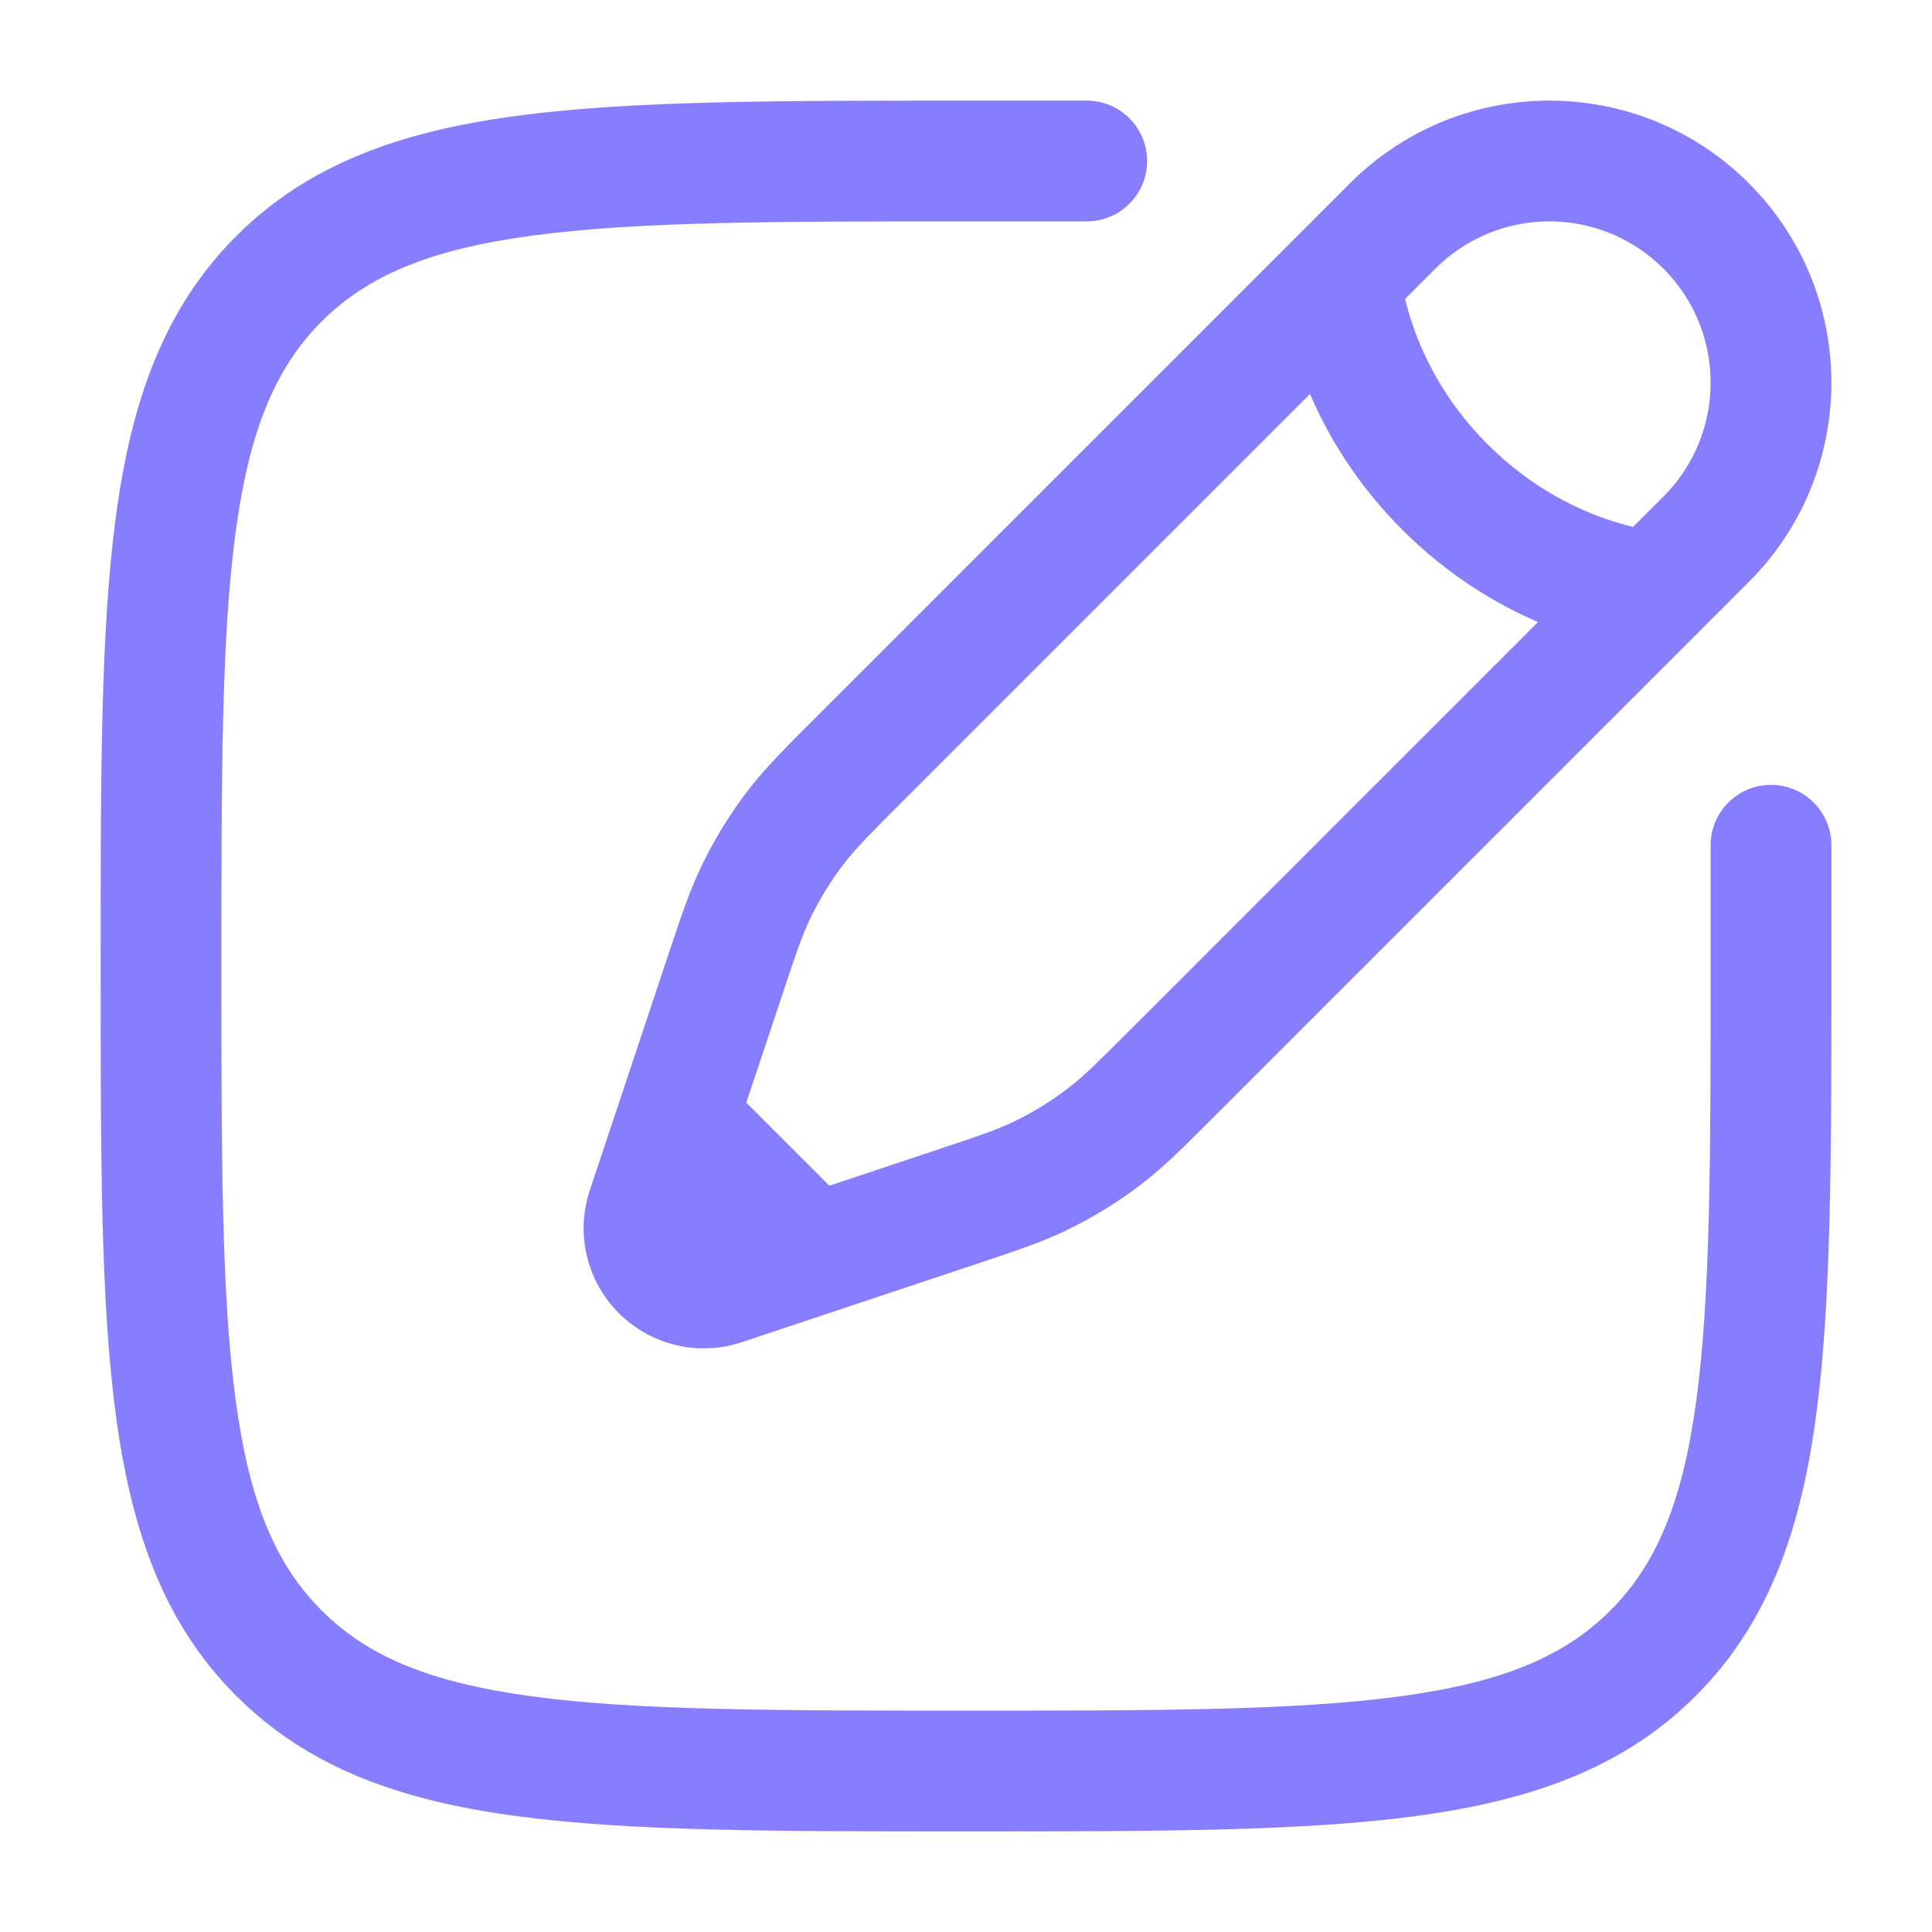
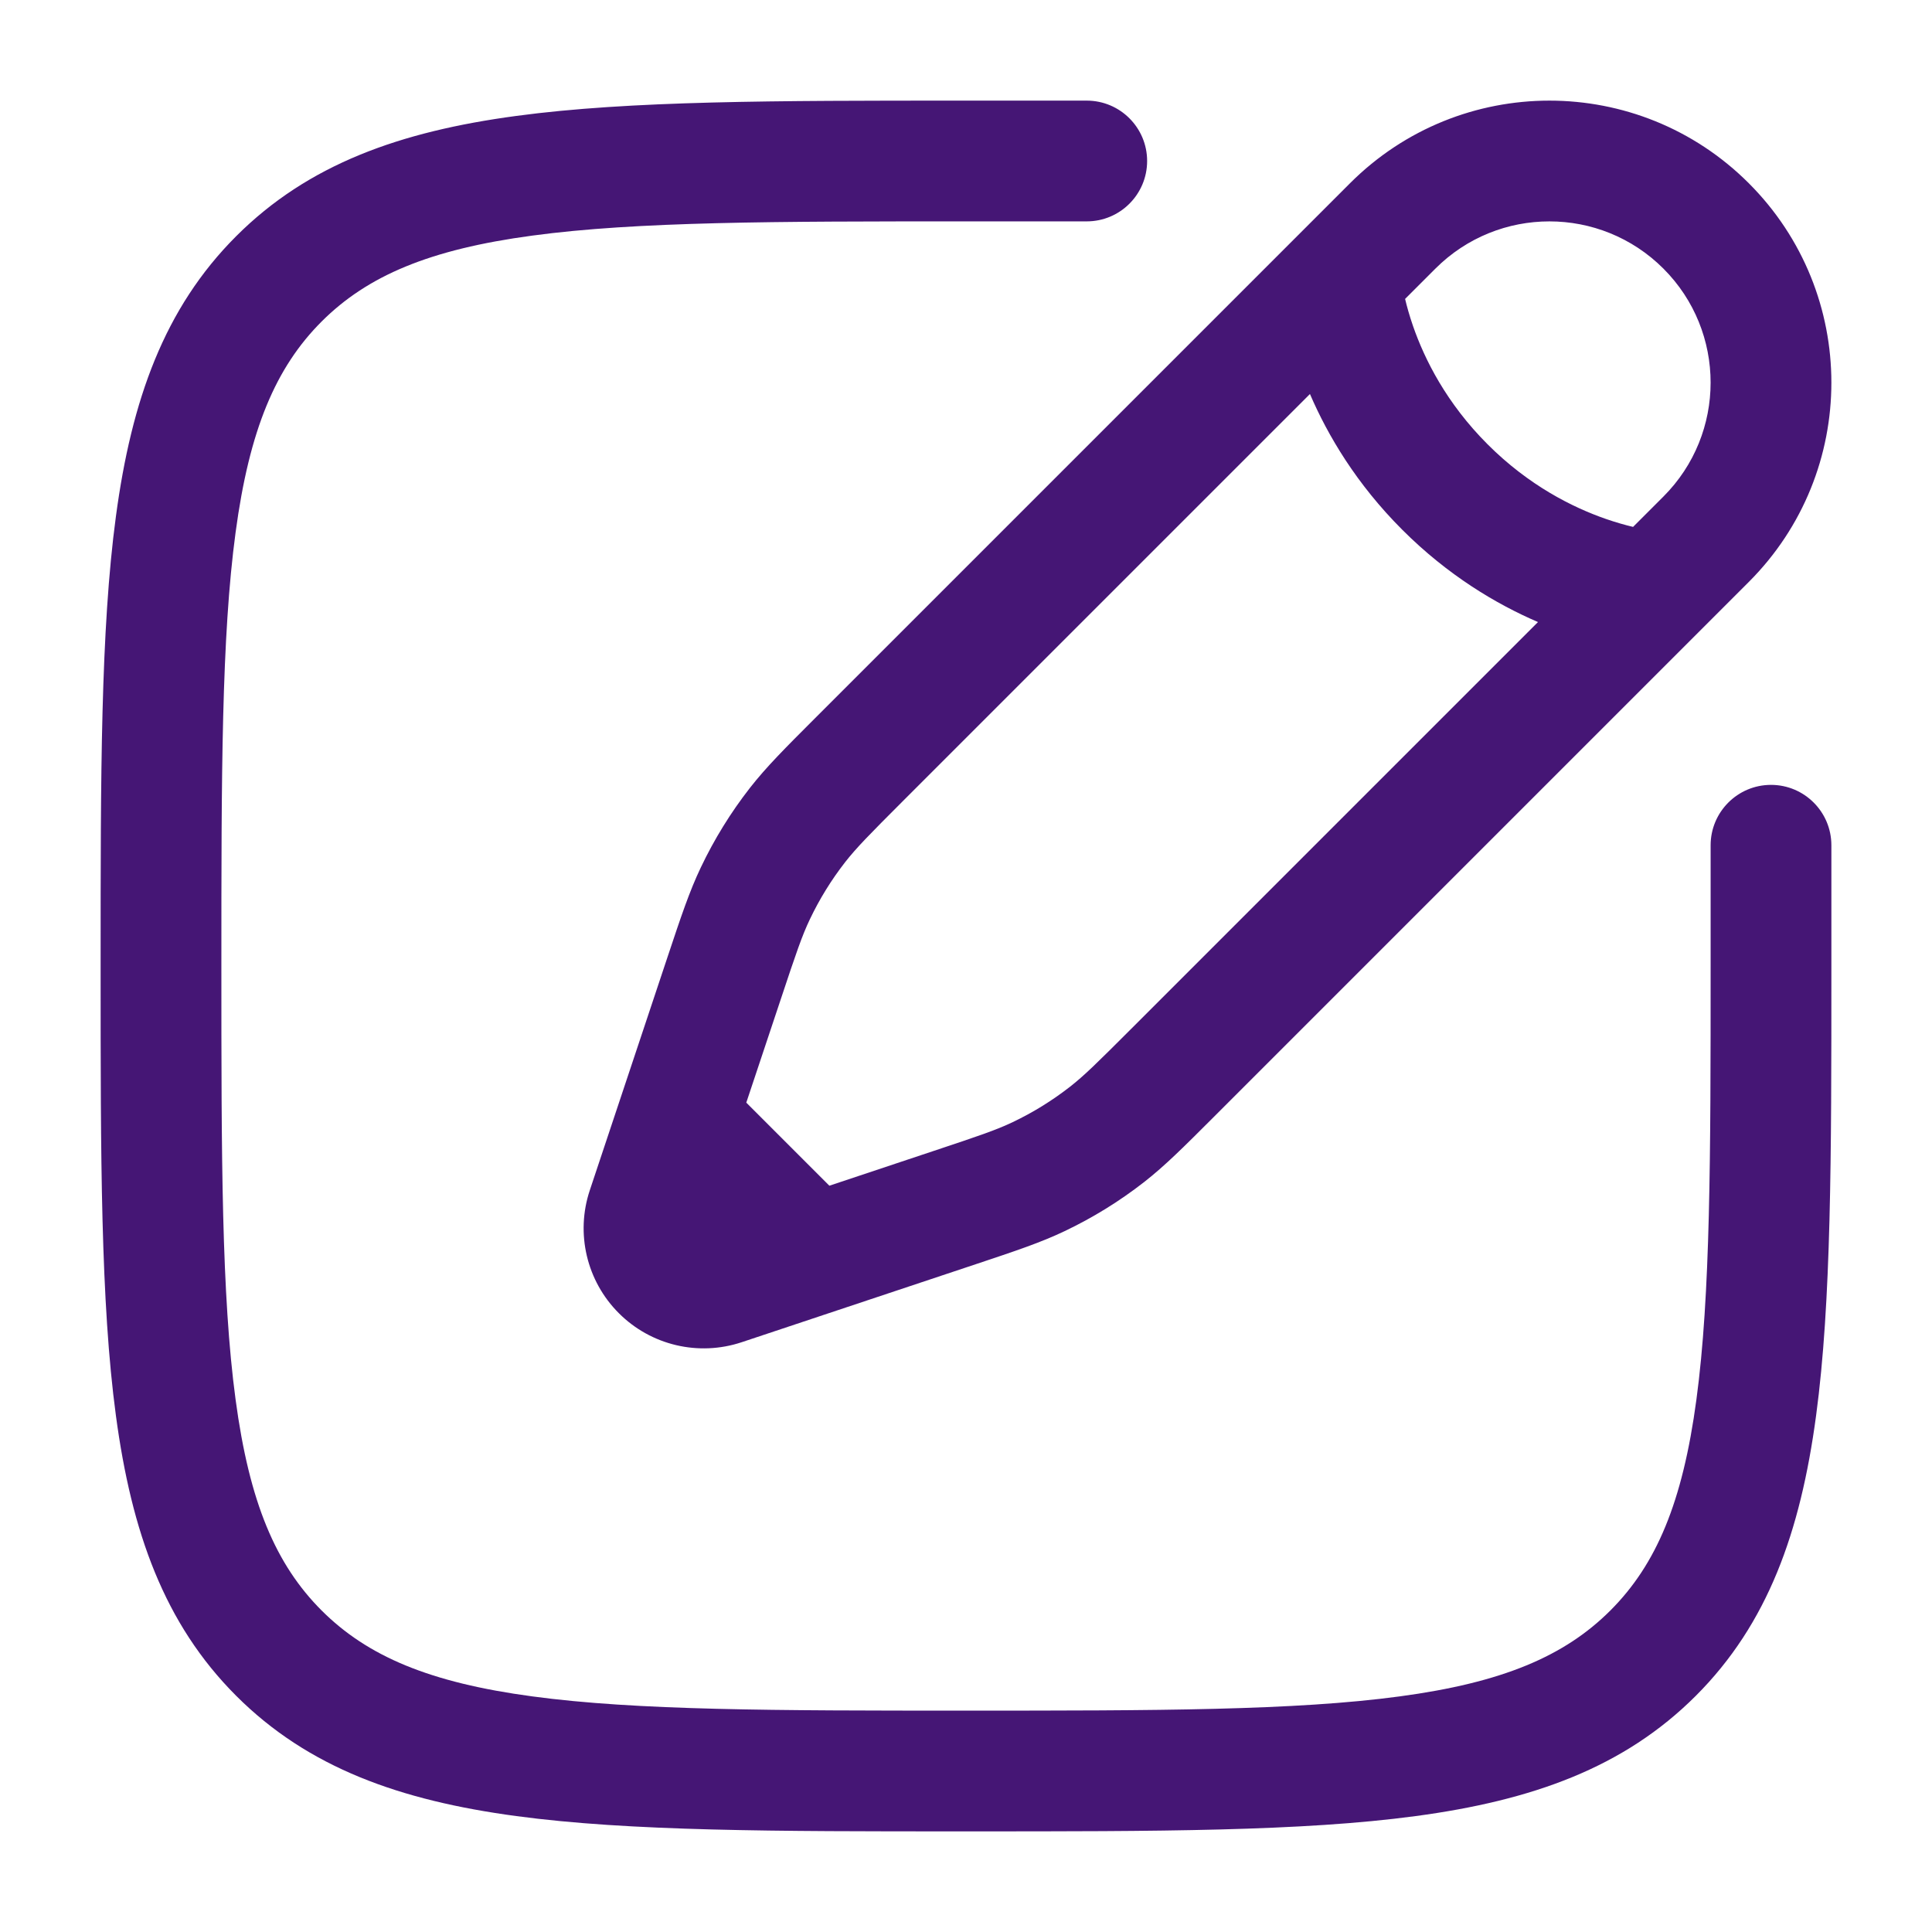
<svg xmlns="http://www.w3.org/2000/svg" width="36" height="36" viewBox="0 0 36 36" fill="none">
-   <path fill-rule="evenodd" clip-rule="evenodd" d="M17.914 1.875H20.25C20.871 1.875 21.375 2.379 21.375 3C21.375 3.621 20.871 4.125 20.25 4.125H18C14.433 4.125 11.87 4.127 9.92 4.39C8.003 4.647 6.847 5.138 5.992 5.992C5.138 6.847 4.647 8.003 4.39 9.92C4.127 11.87 4.125 14.433 4.125 18C4.125 21.567 4.127 24.13 4.39 26.08C4.647 27.997 5.138 29.153 5.992 30.008C6.847 30.862 8.003 31.353 9.92 31.61C11.87 31.873 14.433 31.875 18 31.875C21.567 31.875 24.13 31.873 26.08 31.61C27.997 31.353 29.153 30.862 30.008 30.008C30.862 29.153 31.353 27.997 31.61 26.08C31.873 24.13 31.875 21.567 31.875 18V15.75C31.875 15.129 32.379 14.625 33 14.625C33.621 14.625 34.125 15.129 34.125 15.75V18.086C34.125 21.549 34.125 24.262 33.84 26.379C33.549 28.547 32.941 30.257 31.599 31.599C30.257 32.941 28.547 33.549 26.379 33.84C24.262 34.125 21.549 34.125 18.086 34.125H17.914C14.451 34.125 11.738 34.125 9.621 33.84C7.453 33.549 5.743 32.941 4.401 31.599C3.059 30.257 2.451 28.547 2.16 26.379C1.875 24.262 1.875 21.549 1.875 18.086V17.914C1.875 14.451 1.875 11.738 2.16 9.621C2.451 7.453 3.059 5.743 4.401 4.401C5.743 3.059 7.453 2.451 9.621 2.16C11.738 1.875 14.451 1.875 17.914 1.875ZM25.156 3.414C27.208 1.362 30.534 1.362 32.586 3.414C34.638 5.466 34.638 8.792 32.586 10.844L22.614 20.816C22.057 21.373 21.708 21.722 21.319 22.026C20.86 22.384 20.364 22.69 19.839 22.94C19.393 23.153 18.925 23.309 18.178 23.558L13.821 25.01C13.017 25.278 12.13 25.069 11.531 24.469C10.931 23.87 10.722 22.983 10.99 22.179L12.442 17.822C12.691 17.075 12.847 16.607 13.06 16.161C13.31 15.636 13.616 15.14 13.974 14.681C14.278 14.292 14.627 13.943 15.184 13.386L25.156 3.414ZM30.995 5.005C29.822 3.832 27.92 3.832 26.747 5.005L26.182 5.57C26.216 5.714 26.264 5.885 26.33 6.076C26.545 6.696 26.952 7.512 27.72 8.28C28.488 9.048 29.304 9.455 29.924 9.67C30.115 9.736 30.286 9.784 30.43 9.818L30.995 9.253C32.168 8.08 32.168 6.178 30.995 5.005ZM28.658 11.591C27.884 11.258 26.982 10.724 26.129 9.871C25.276 9.018 24.742 8.116 24.409 7.342L16.826 14.925C16.201 15.55 15.957 15.798 15.748 16.065C15.491 16.395 15.271 16.751 15.091 17.129C14.945 17.434 14.833 17.764 14.554 18.603L13.906 20.546L15.454 22.094L17.397 21.446C18.236 21.167 18.566 21.055 18.871 20.909C19.249 20.729 19.605 20.509 19.935 20.252C20.202 20.044 20.45 19.799 21.075 19.174L28.658 11.591Z" fill="#877EFF" />
+   <path fill-rule="evenodd" clip-rule="evenodd" d="M17.914 1.875H20.25C20.871 1.875 21.375 2.379 21.375 3C21.375 3.621 20.871 4.125 20.25 4.125H18C14.433 4.125 11.87 4.127 9.92 4.39C8.003 4.647 6.847 5.138 5.992 5.992C5.138 6.847 4.647 8.003 4.39 9.92C4.127 11.87 4.125 14.433 4.125 18C4.125 21.567 4.127 24.13 4.39 26.08C4.647 27.997 5.138 29.153 5.992 30.008C6.847 30.862 8.003 31.353 9.92 31.61C11.87 31.873 14.433 31.875 18 31.875C21.567 31.875 24.13 31.873 26.08 31.61C27.997 31.353 29.153 30.862 30.008 30.008C30.862 29.153 31.353 27.997 31.61 26.08C31.873 24.13 31.875 21.567 31.875 18V15.75C31.875 15.129 32.379 14.625 33 14.625C33.621 14.625 34.125 15.129 34.125 15.75V18.086C34.125 21.549 34.125 24.262 33.84 26.379C33.549 28.547 32.941 30.257 31.599 31.599C30.257 32.941 28.547 33.549 26.379 33.84C24.262 34.125 21.549 34.125 18.086 34.125H17.914C14.451 34.125 11.738 34.125 9.621 33.84C7.453 33.549 5.743 32.941 4.401 31.599C3.059 30.257 2.451 28.547 2.16 26.379C1.875 24.262 1.875 21.549 1.875 18.086V17.914C1.875 14.451 1.875 11.738 2.16 9.621C2.451 7.453 3.059 5.743 4.401 4.401C5.743 3.059 7.453 2.451 9.621 2.16C11.738 1.875 14.451 1.875 17.914 1.875ZM25.156 3.414C27.208 1.362 30.534 1.362 32.586 3.414C34.638 5.466 34.638 8.792 32.586 10.844L22.614 20.816C22.057 21.373 21.708 21.722 21.319 22.026C20.86 22.384 20.364 22.69 19.839 22.94C19.393 23.153 18.925 23.309 18.178 23.558L13.821 25.01C13.017 25.278 12.13 25.069 11.531 24.469C10.931 23.87 10.722 22.983 10.99 22.179L12.442 17.822C12.691 17.075 12.847 16.607 13.06 16.161C13.31 15.636 13.616 15.14 13.974 14.681C14.278 14.292 14.627 13.943 15.184 13.386L25.156 3.414ZM30.995 5.005C29.822 3.832 27.92 3.832 26.747 5.005L26.182 5.57C26.216 5.714 26.264 5.885 26.33 6.076C26.545 6.696 26.952 7.512 27.72 8.28C28.488 9.048 29.304 9.455 29.924 9.67C30.115 9.736 30.286 9.784 30.43 9.818L30.995 9.253C32.168 8.08 32.168 6.178 30.995 5.005ZM28.658 11.591C27.884 11.258 26.982 10.724 26.129 9.871C25.276 9.018 24.742 8.116 24.409 7.342L16.826 14.925C16.201 15.55 15.957 15.798 15.748 16.065C15.491 16.395 15.271 16.751 15.091 17.129C14.945 17.434 14.833 17.764 14.554 18.603L13.906 20.546L15.454 22.094L17.397 21.446C18.236 21.167 18.566 21.055 18.871 20.909C19.249 20.729 19.605 20.509 19.935 20.252C20.202 20.044 20.45 19.799 21.075 19.174L28.658 11.591Z" fill="#451675" />
</svg>
